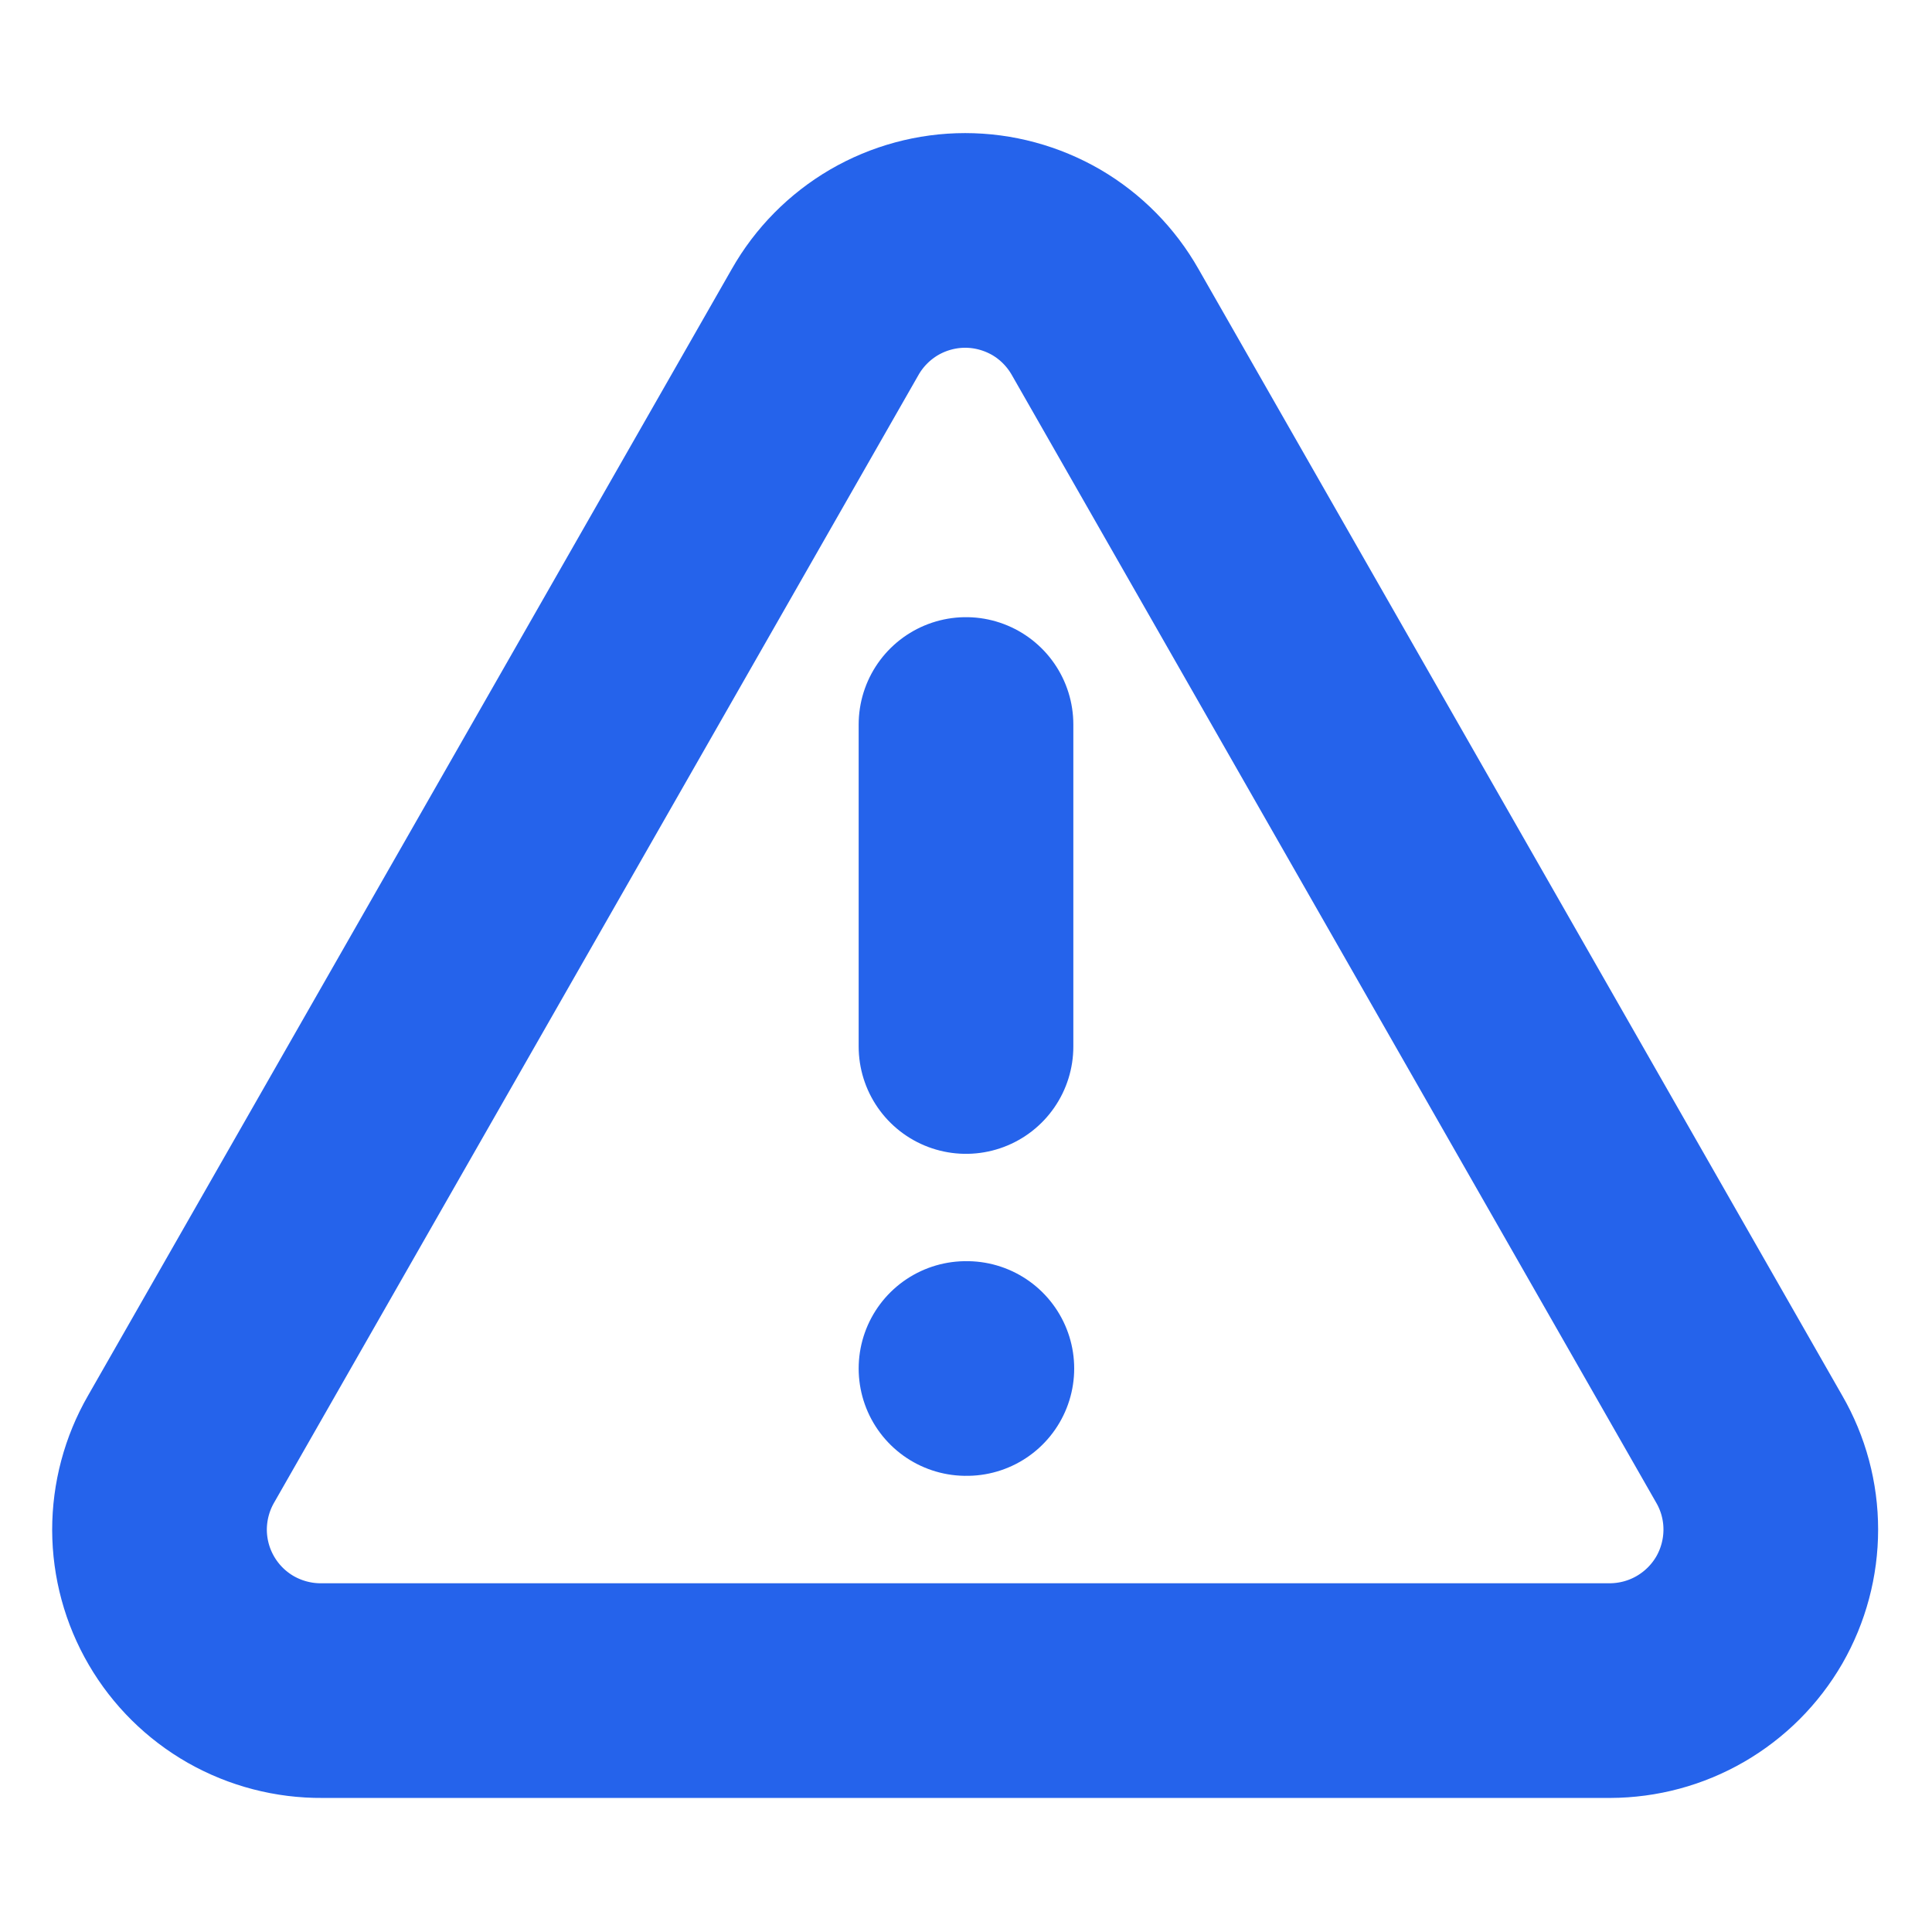
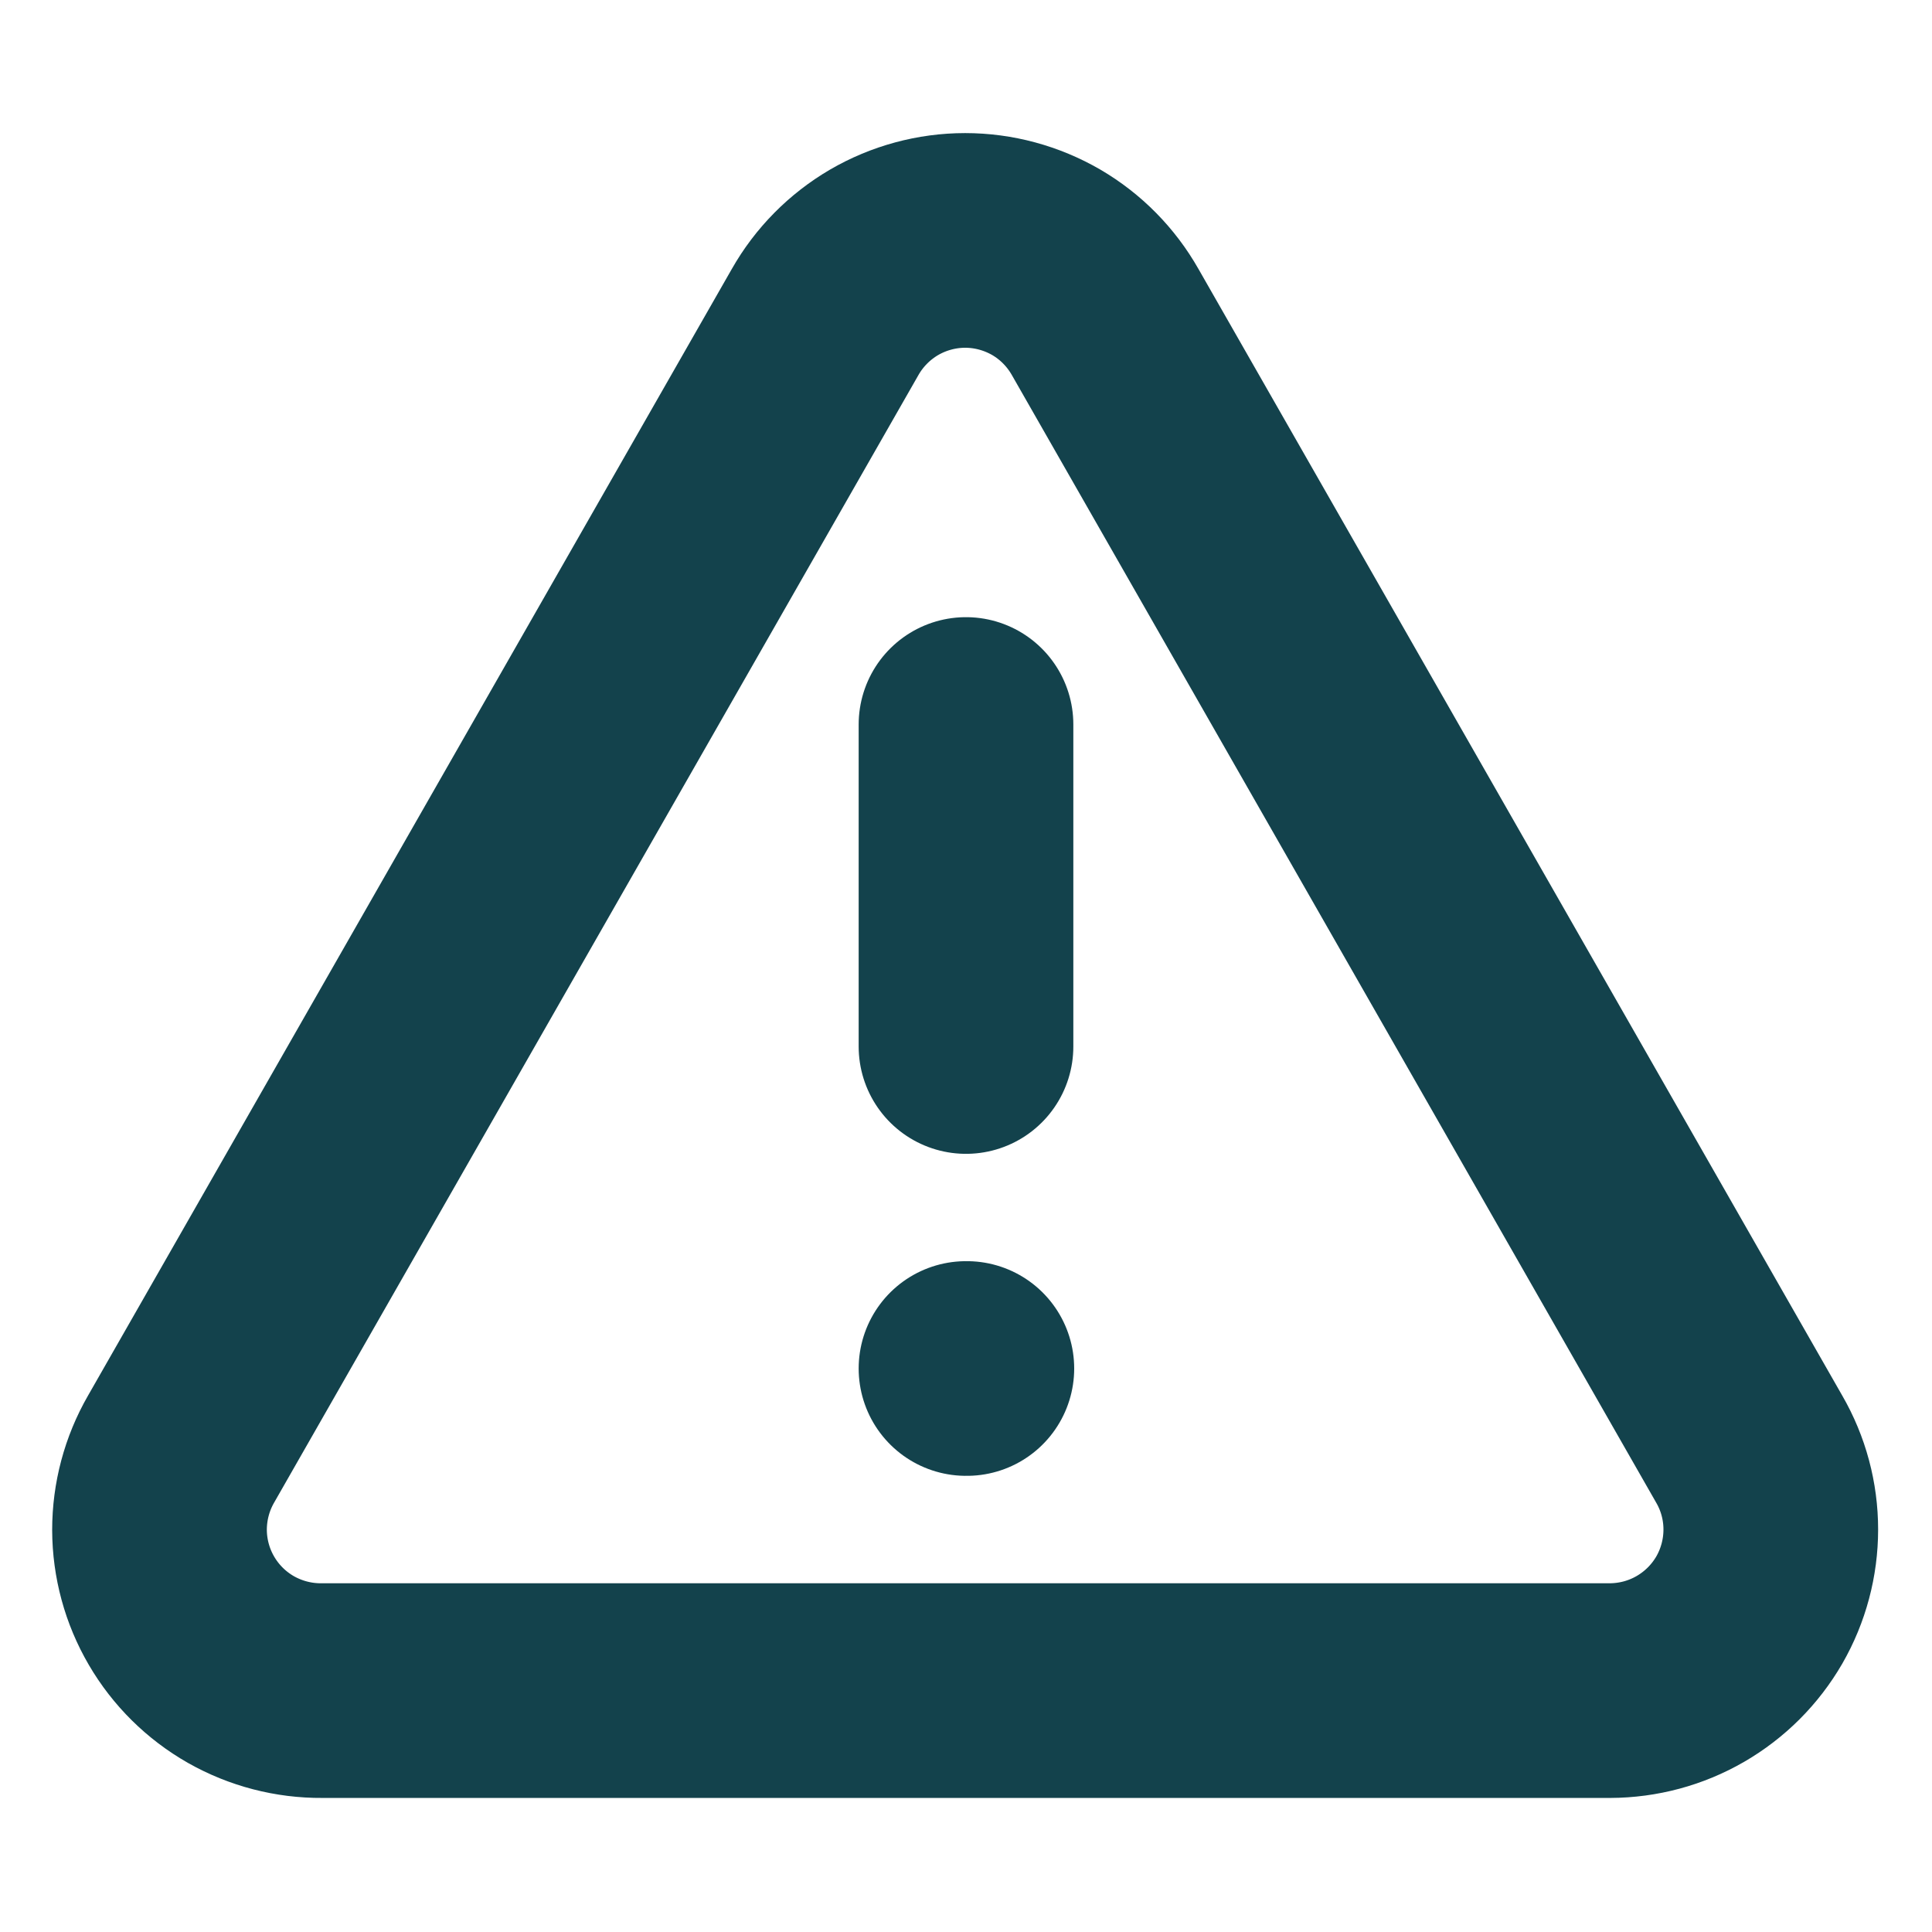
<svg xmlns="http://www.w3.org/2000/svg" width="18" height="18" viewBox="0 0 18 18" fill="none">
-   <path d="M16.297 13.501L10.297 3.001C10.166 2.77 9.977 2.578 9.748 2.444C9.518 2.311 9.258 2.24 8.992 2.24C8.727 2.24 8.466 2.311 8.237 2.444C8.008 2.578 7.818 2.77 7.687 3.001L1.687 13.501C1.555 13.73 1.486 13.99 1.486 14.254C1.487 14.518 1.557 14.778 1.691 15.007C1.824 15.235 2.015 15.424 2.245 15.555C2.475 15.685 2.735 15.753 3 15.751H15C15.263 15.75 15.521 15.681 15.749 15.549C15.977 15.417 16.166 15.228 16.298 15C16.429 14.772 16.498 14.513 16.498 14.25C16.498 13.987 16.429 13.729 16.297 13.501Z" stroke="#2563EB" stroke-width="2" stroke-linecap="round" stroke-linejoin="round" />
-   <path d="M9 6.75V9.75" stroke="#2563EB" stroke-width="2" stroke-linecap="round" stroke-linejoin="round" />
-   <path d="M9 12.75H9.008" stroke="#2563EB" stroke-width="2" stroke-linecap="round" stroke-linejoin="round" />
+   <path d="M16.297 13.501L10.297 3.001C10.166 2.77 9.977 2.578 9.748 2.444C9.518 2.311 9.258 2.24 8.992 2.24C8.727 2.24 8.466 2.311 8.237 2.444C8.008 2.578 7.818 2.77 7.687 3.001L1.687 13.501C1.555 13.73 1.486 13.99 1.486 14.254C1.487 14.518 1.557 14.778 1.691 15.007C1.824 15.235 2.015 15.424 2.245 15.555C2.475 15.685 2.735 15.753 3 15.751H15C15.263 15.75 15.521 15.681 15.749 15.549C15.977 15.417 16.166 15.228 16.298 15C16.429 14.772 16.498 14.513 16.498 14.25C16.498 13.987 16.429 13.729 16.297 13.501Z" stroke="#13424c" stroke-width="2" stroke-linecap="round" stroke-linejoin="round" />
+   <path d="M9 6.75V9.75" stroke="#13424c" stroke-width="2" stroke-linecap="round" stroke-linejoin="round" />
+   <path d="M9 12.75H9.008" stroke="#13424c" stroke-width="2" stroke-linecap="round" stroke-linejoin="round" />
</svg>
